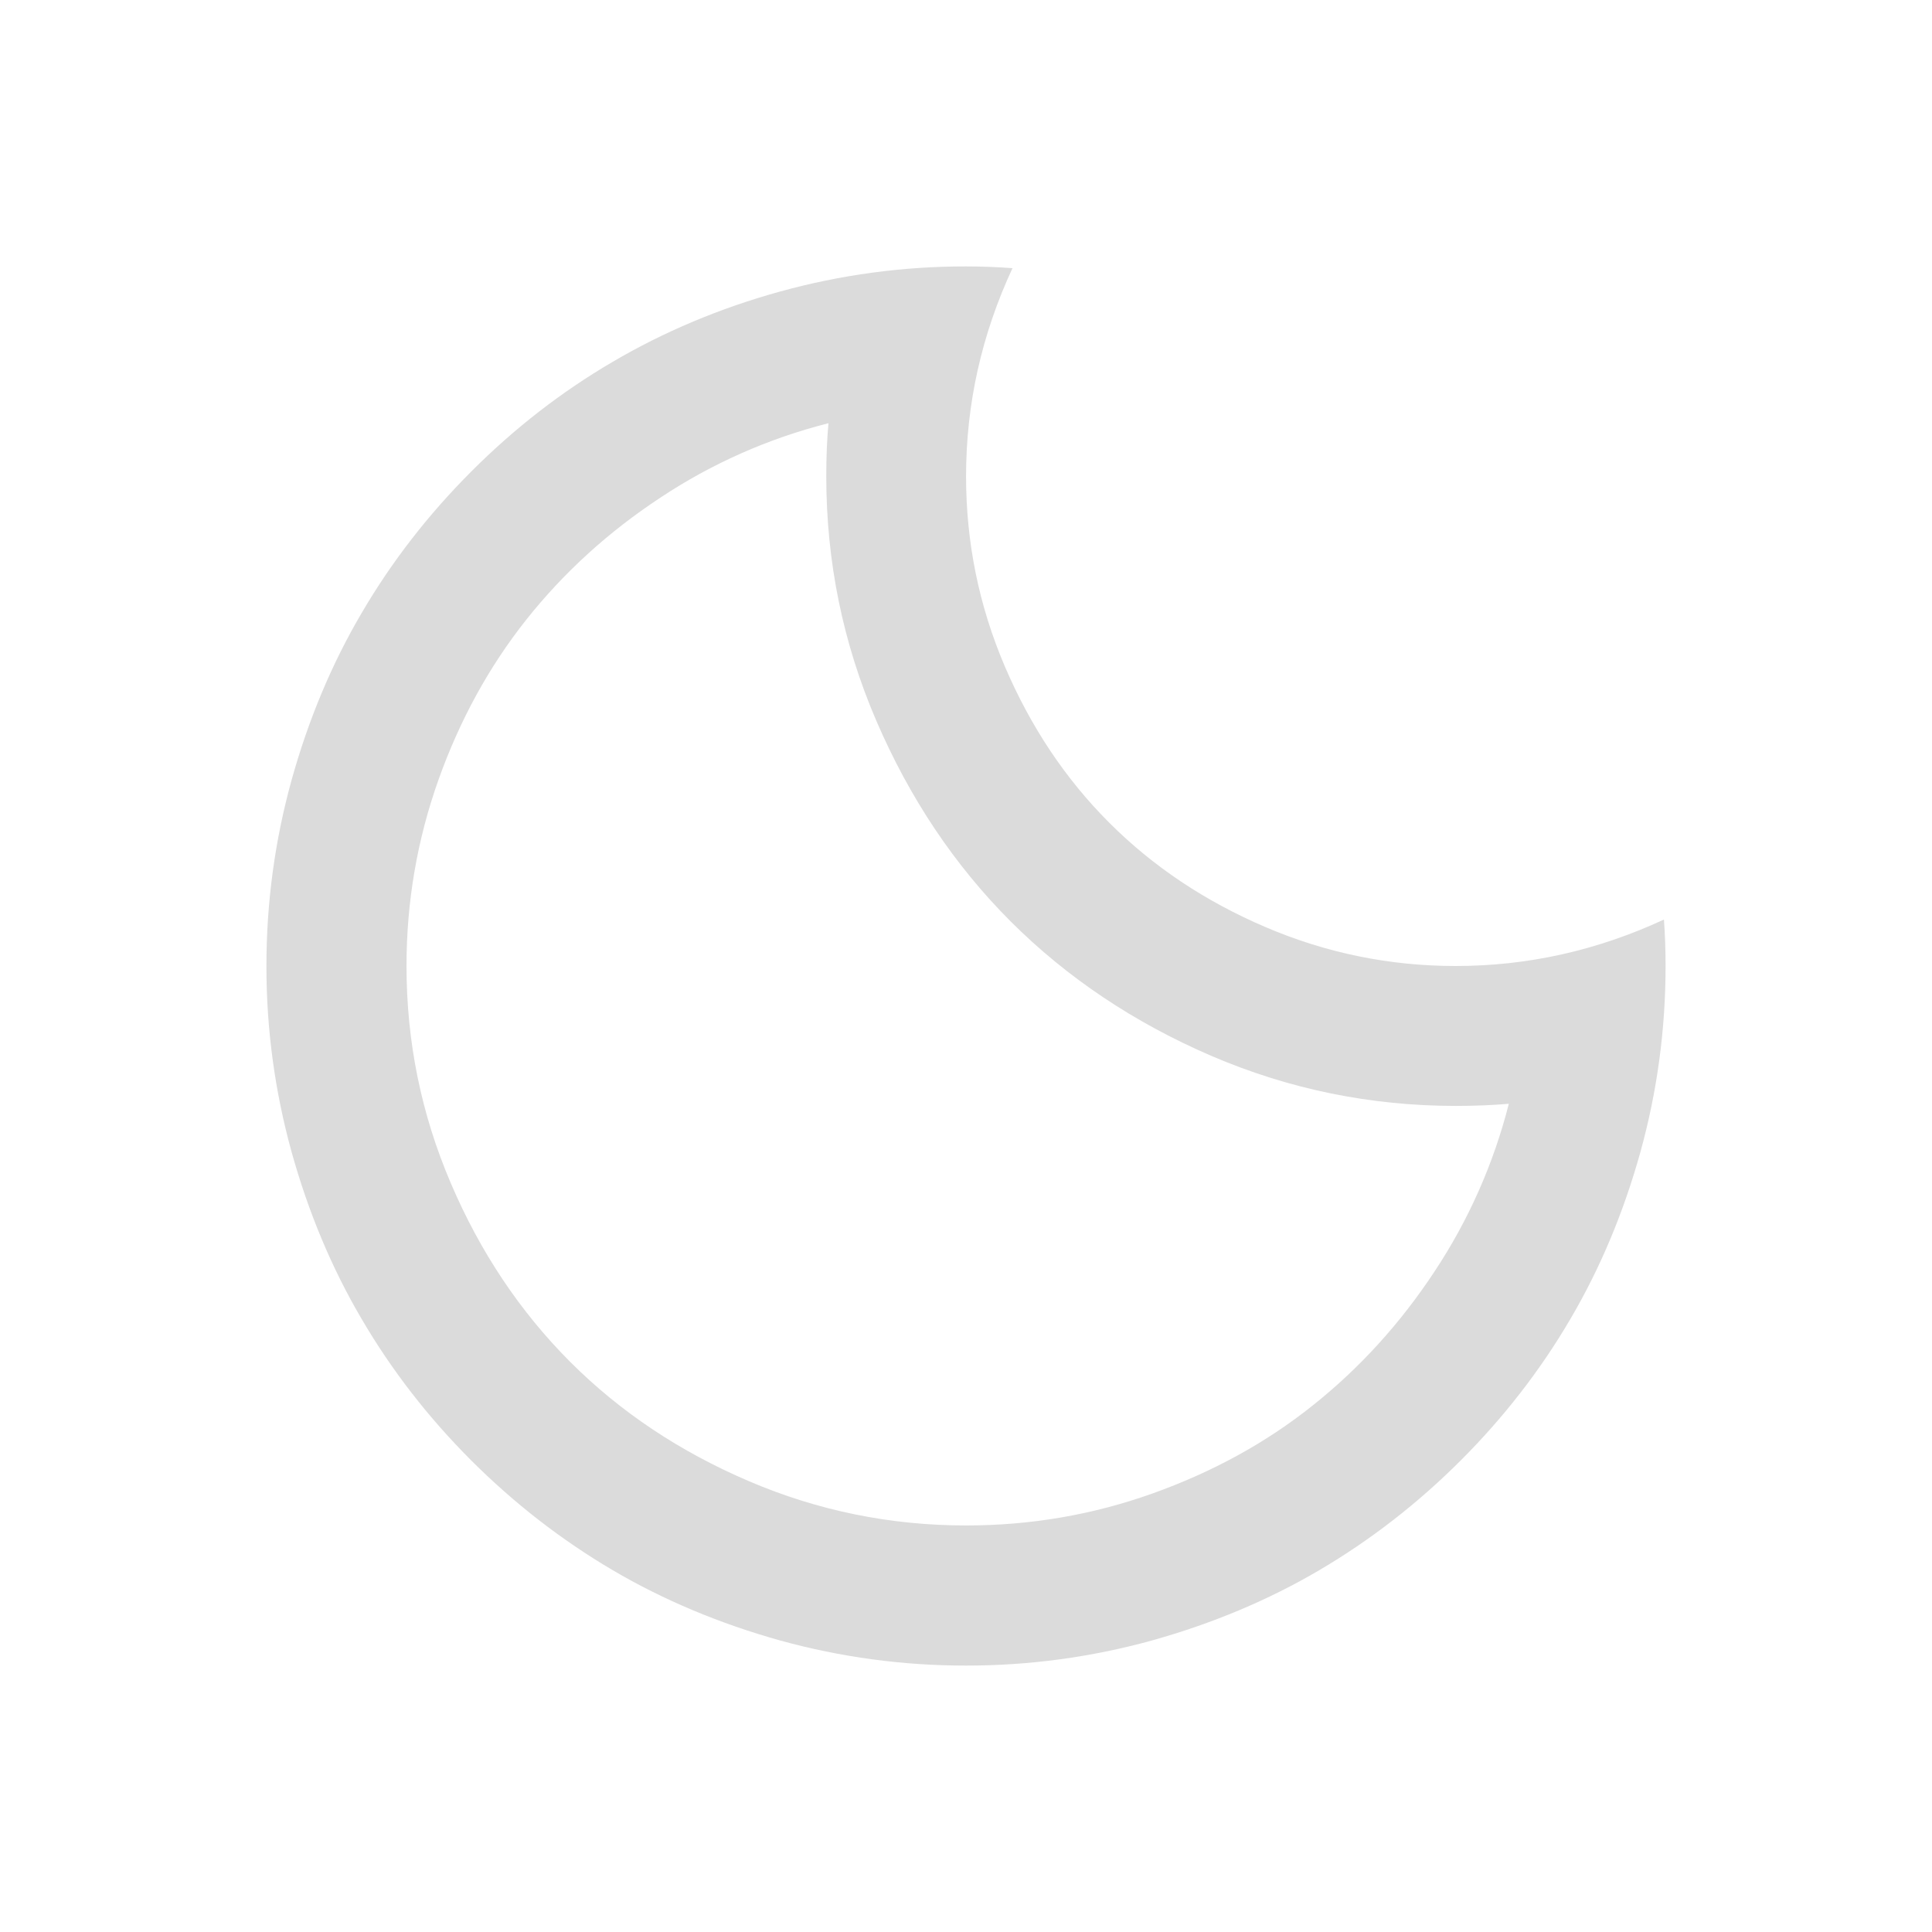
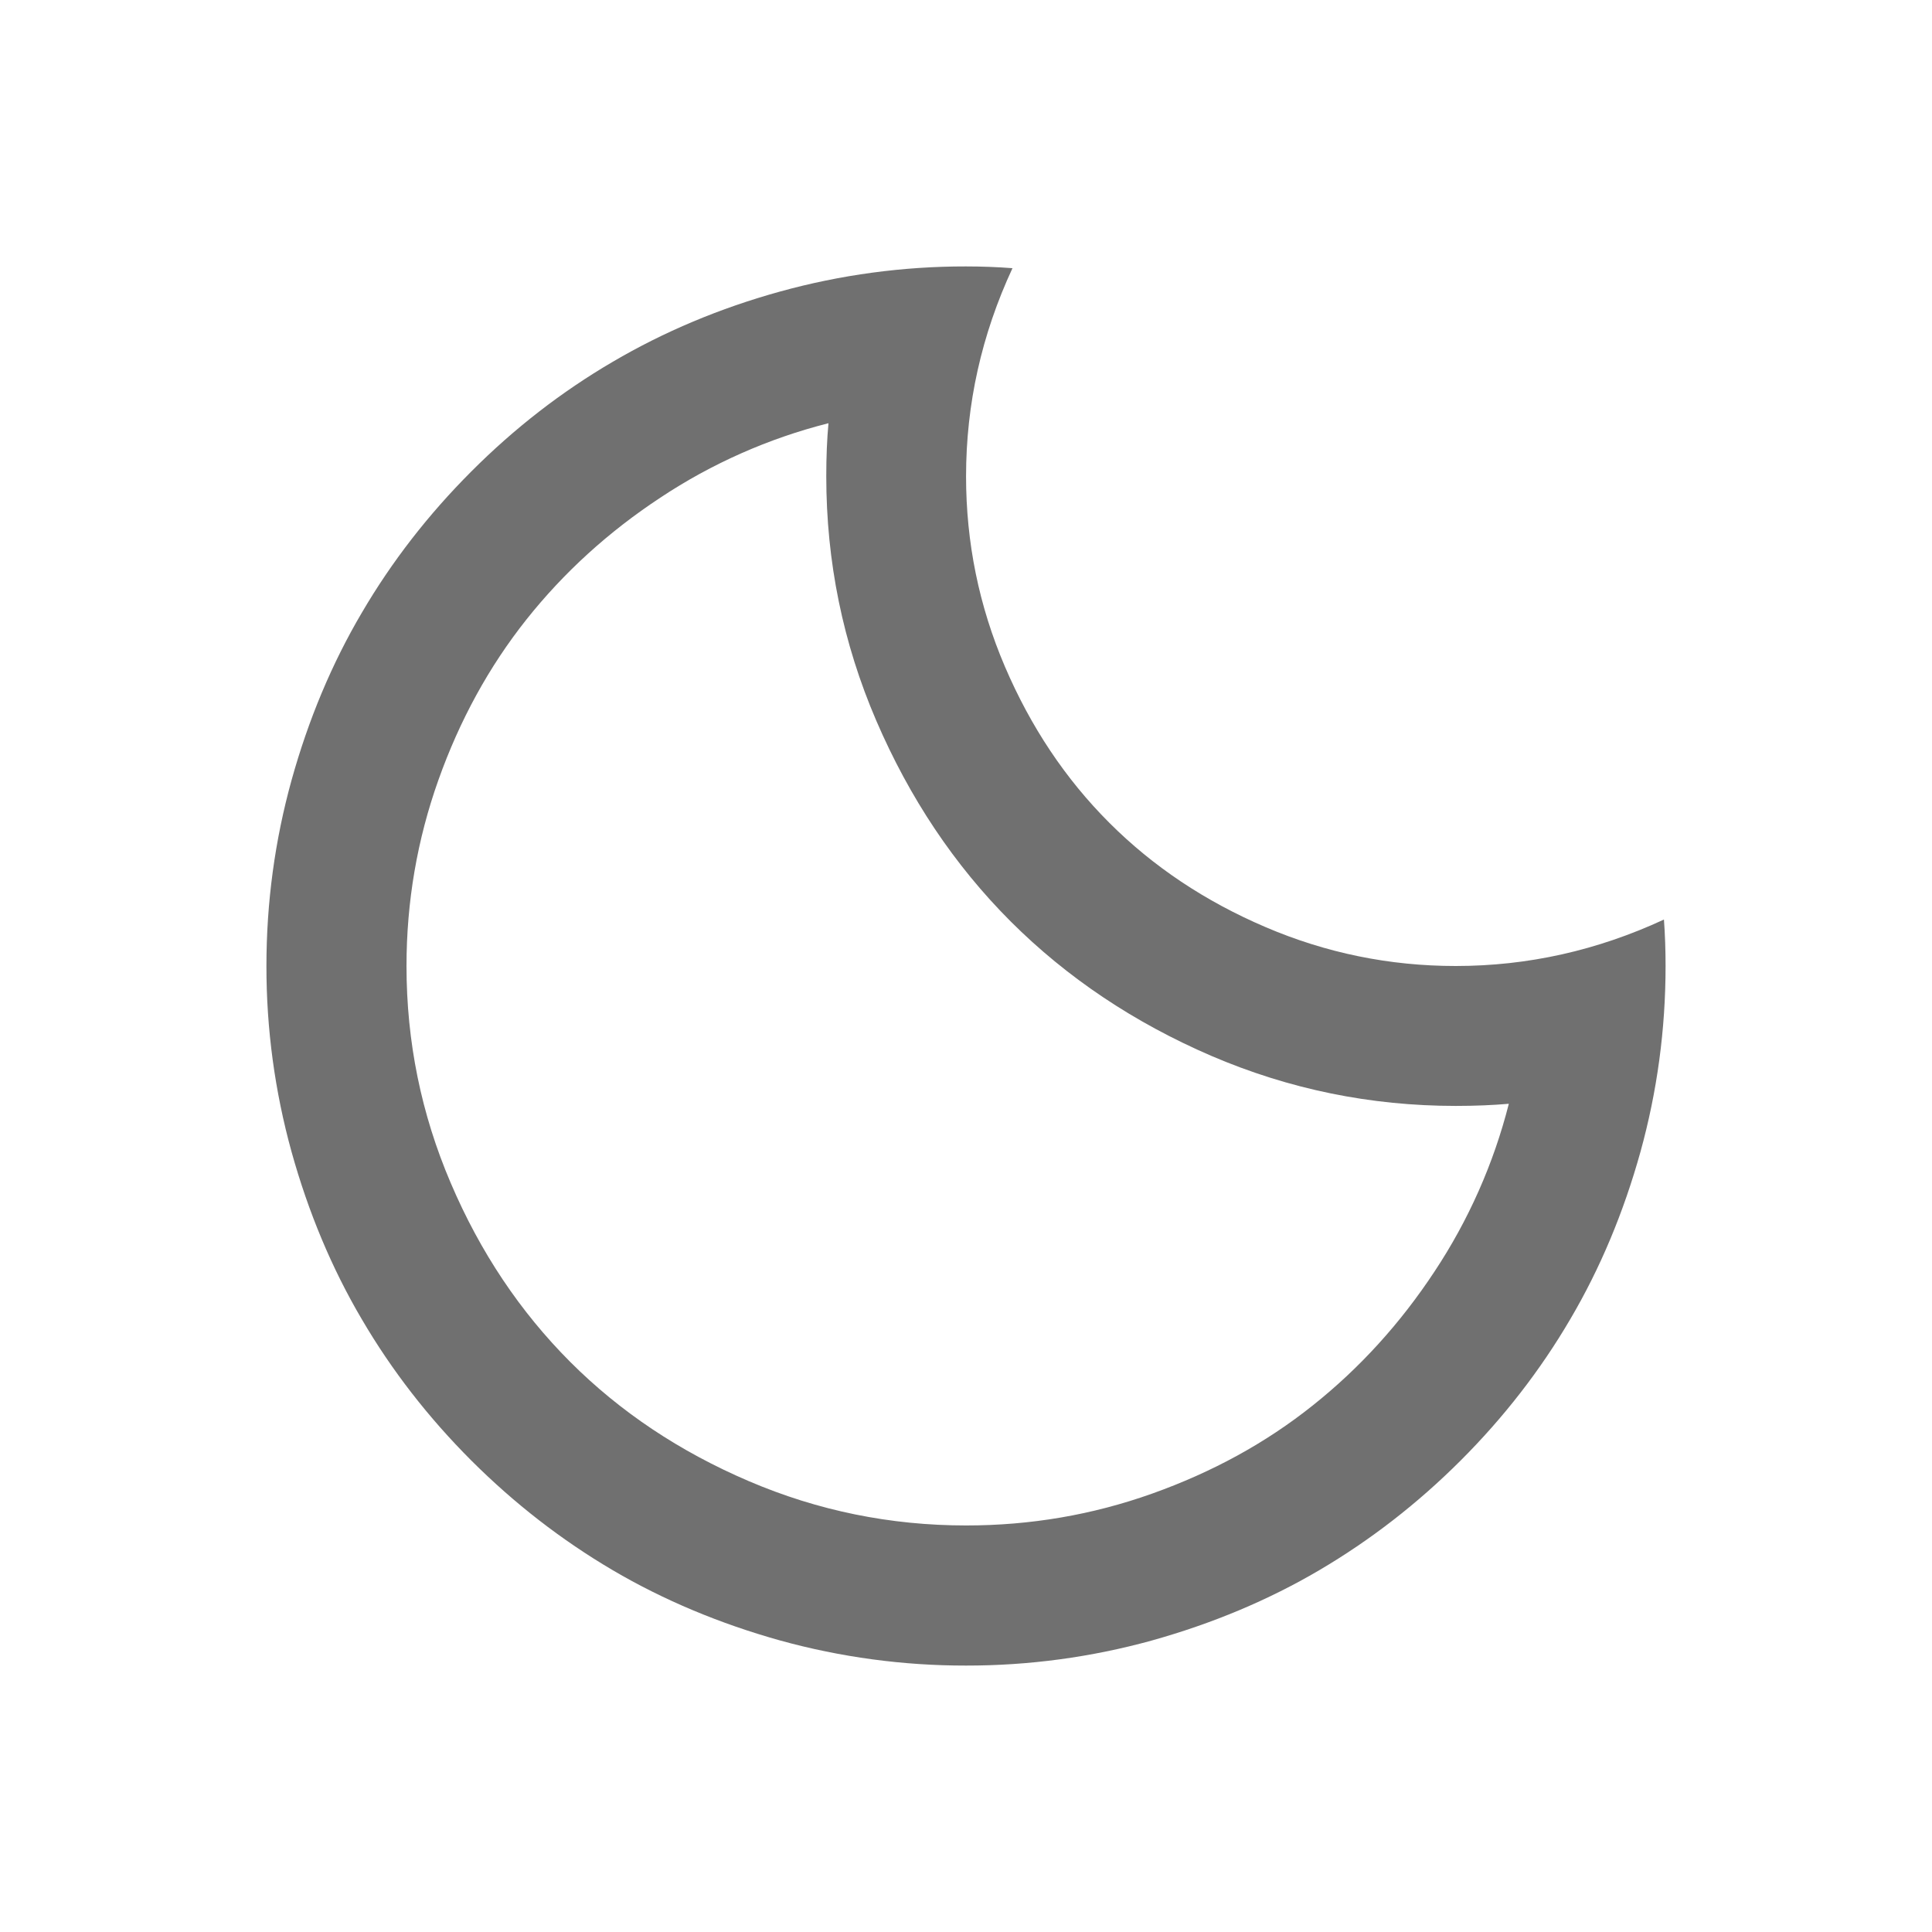
- <svg xmlns="http://www.w3.org/2000/svg" t="1680891547839" class="icon" viewBox="0 0 1024 1024" version="1.1" p-id="11459" width="200" height="200">
-   <path d="M439.044 224.333a289.437 289.437 0 0 0-89.063 39.447c-27.508 18.124-51.159 39.65-70.964 64.576-19.79 24.927-35.319 53.25-46.62 84.975C221.104 445.051 215.454 478.011 215.454 512c0 40.169 7.816 78.483 23.454 115.043 15.647 36.673 36.772 68.19 63.291 94.764 26.534 26.568 58.115 47.58 94.699 63.237 36.594 15.657 75.003 23.483 115.162 23.483 33.974 0 66.851-5.562 98.625-16.893 31.764-11.326 60.102-26.776 85.014-46.655 24.877-19.775 46.433-43.466 64.572-70.964a290.154 290.154 0 0 0 39.437-88.989c-8.306 0.722-17.714 1.132-28.096 1.132-45.216 0-88.351-8.859-129.459-26.469-41.133-17.719-76.625-41.508-106.441-71.275C505.84 458.547 482.11 423.011 464.421 381.918 446.756 340.815 437.941 297.66 437.941 252.448c0-10.402 0.396-19.775 1.157-28.017l-0.049-0.099zM512.03 141.212c8.325 0 16.512 0.311 24.605 0.929-16.404 35.324-24.605 72.096-24.605 110.307 0 35.121 6.842 68.7 20.581 100.835 13.709 32.031 32.155 59.633 55.351 82.809 23.167 23.172 50.768 41.607 82.824 55.307 32.021 13.699 65.654 20.601 100.785 20.601 38.231 0 75.033-8.241 110.351-24.62 0.593 8.143 0.865 16.28 0.865 24.62 0 33.579-4.44 66.435-13.299 98.466-8.909 32.031-21.288 61.694-37.242 88.781-15.924 27.191-35.319 52.118-58.09 74.879-22.776 22.761-47.743 42.122-74.874 58.09-27.152 15.964-56.755 28.323-88.786 37.286A368.168 368.168 0 0 1 512 882.788a368.207 368.207 0 0 1-98.486-13.289c-32.036-8.958-61.625-21.318-88.791-37.282-27.127-15.969-52.083-35.329-74.899-58.09-22.752-22.761-42.136-47.688-58.051-74.879-15.964-27.092-28.343-56.755-37.252-88.781A367.935 367.935 0 0 1 141.212 512c0-33.579 4.449-66.435 13.309-98.466 8.909-32.031 21.288-61.694 37.252-88.781 15.919-27.191 35.299-52.118 58.051-74.879 22.816-22.865 47.772-42.225 74.899-58.09C351.894 175.819 381.483 163.36 413.519 154.501A368.207 368.207 0 0 1 512 141.212h0.03z" p-id="11460" fill="#dbdbdb" />
+ <svg xmlns="http://www.w3.org/2000/svg" t="1680939884263" class="icon" viewBox="0 0 1024 1024" version="1.1" p-id="4639" width="200" height="200">
+   <path d="M439.044 224.333a289.437 289.437 0 0 0-89.063 39.447c-27.508 18.124-51.159 39.65-70.964 64.576-19.79 24.927-35.319 53.25-46.62 84.975C221.104 445.051 215.454 478.011 215.454 512c0 40.169 7.816 78.483 23.454 115.043 15.647 36.673 36.772 68.19 63.291 94.764 26.534 26.568 58.115 47.58 94.699 63.237 36.594 15.657 75.003 23.483 115.162 23.483 33.974 0 66.851-5.562 98.625-16.893 31.764-11.326 60.102-26.776 85.014-46.655 24.877-19.775 46.433-43.466 64.572-70.964a290.154 290.154 0 0 0 39.437-88.989c-8.306 0.722-17.714 1.132-28.096 1.132-45.216 0-88.351-8.859-129.459-26.469-41.133-17.719-76.625-41.508-106.441-71.275C505.84 458.547 482.11 423.011 464.421 381.918 446.756 340.815 437.941 297.66 437.941 252.448c0-10.402 0.396-19.775 1.157-28.017l-0.049-0.099zM512.03 141.212c8.325 0 16.512 0.311 24.605 0.929-16.404 35.324-24.605 72.096-24.605 110.307 0 35.121 6.842 68.7 20.581 100.835 13.709 32.031 32.155 59.633 55.351 82.809 23.167 23.172 50.768 41.607 82.824 55.307 32.021 13.699 65.654 20.601 100.785 20.601 38.231 0 75.033-8.241 110.351-24.62 0.593 8.143 0.865 16.28 0.865 24.62 0 33.579-4.44 66.435-13.299 98.466-8.909 32.031-21.288 61.694-37.242 88.781-15.924 27.191-35.319 52.118-58.09 74.879-22.776 22.761-47.743 42.122-74.874 58.09-27.152 15.964-56.755 28.323-88.786 37.286A368.168 368.168 0 0 1 512 882.788a368.207 368.207 0 0 1-98.486-13.289c-32.036-8.958-61.625-21.318-88.791-37.282-27.127-15.969-52.083-35.329-74.899-58.09-22.752-22.761-42.136-47.688-58.051-74.879-15.964-27.092-28.343-56.755-37.252-88.781A367.935 367.935 0 0 1 141.212 512c0-33.579 4.449-66.435 13.309-98.466 8.909-32.031 21.288-61.694 37.252-88.781 15.919-27.191 35.299-52.118 58.051-74.879 22.816-22.865 47.772-42.225 74.899-58.09C351.894 175.819 381.483 163.36 413.519 154.501A368.207 368.207 0 0 1 512 141.212h0.03z" p-id="4640" fill="#707070" />
</svg>
